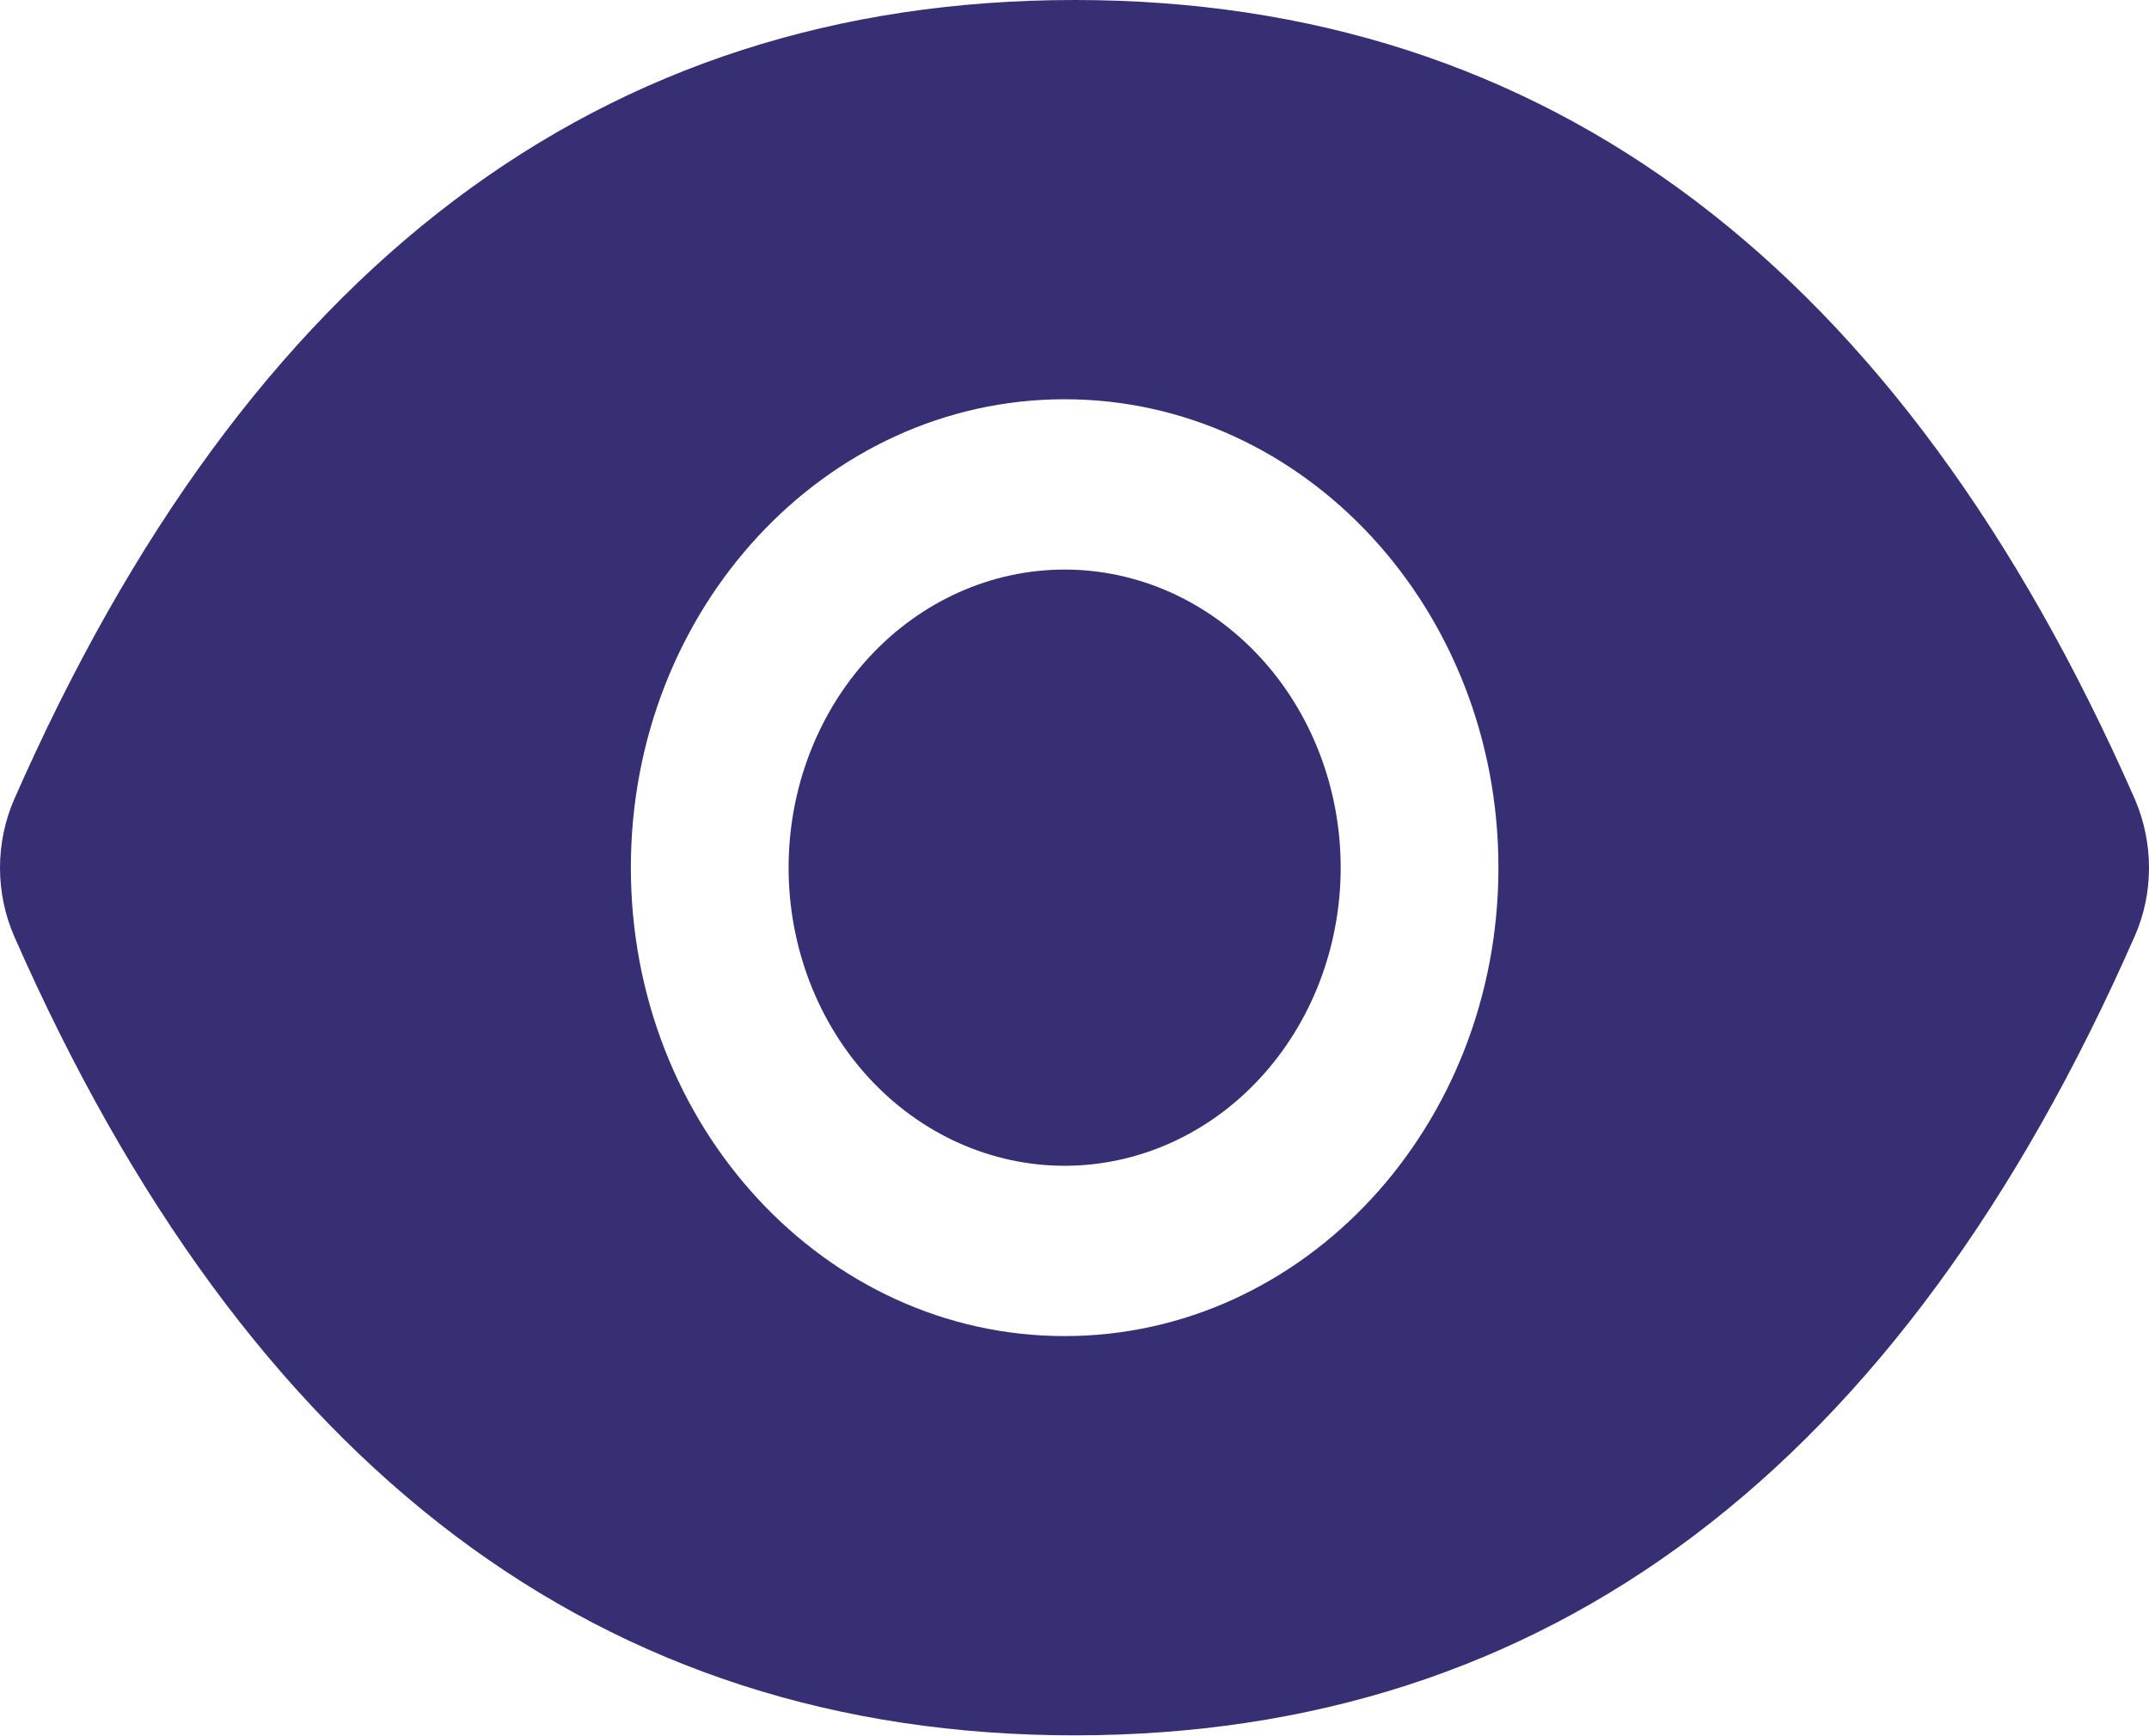
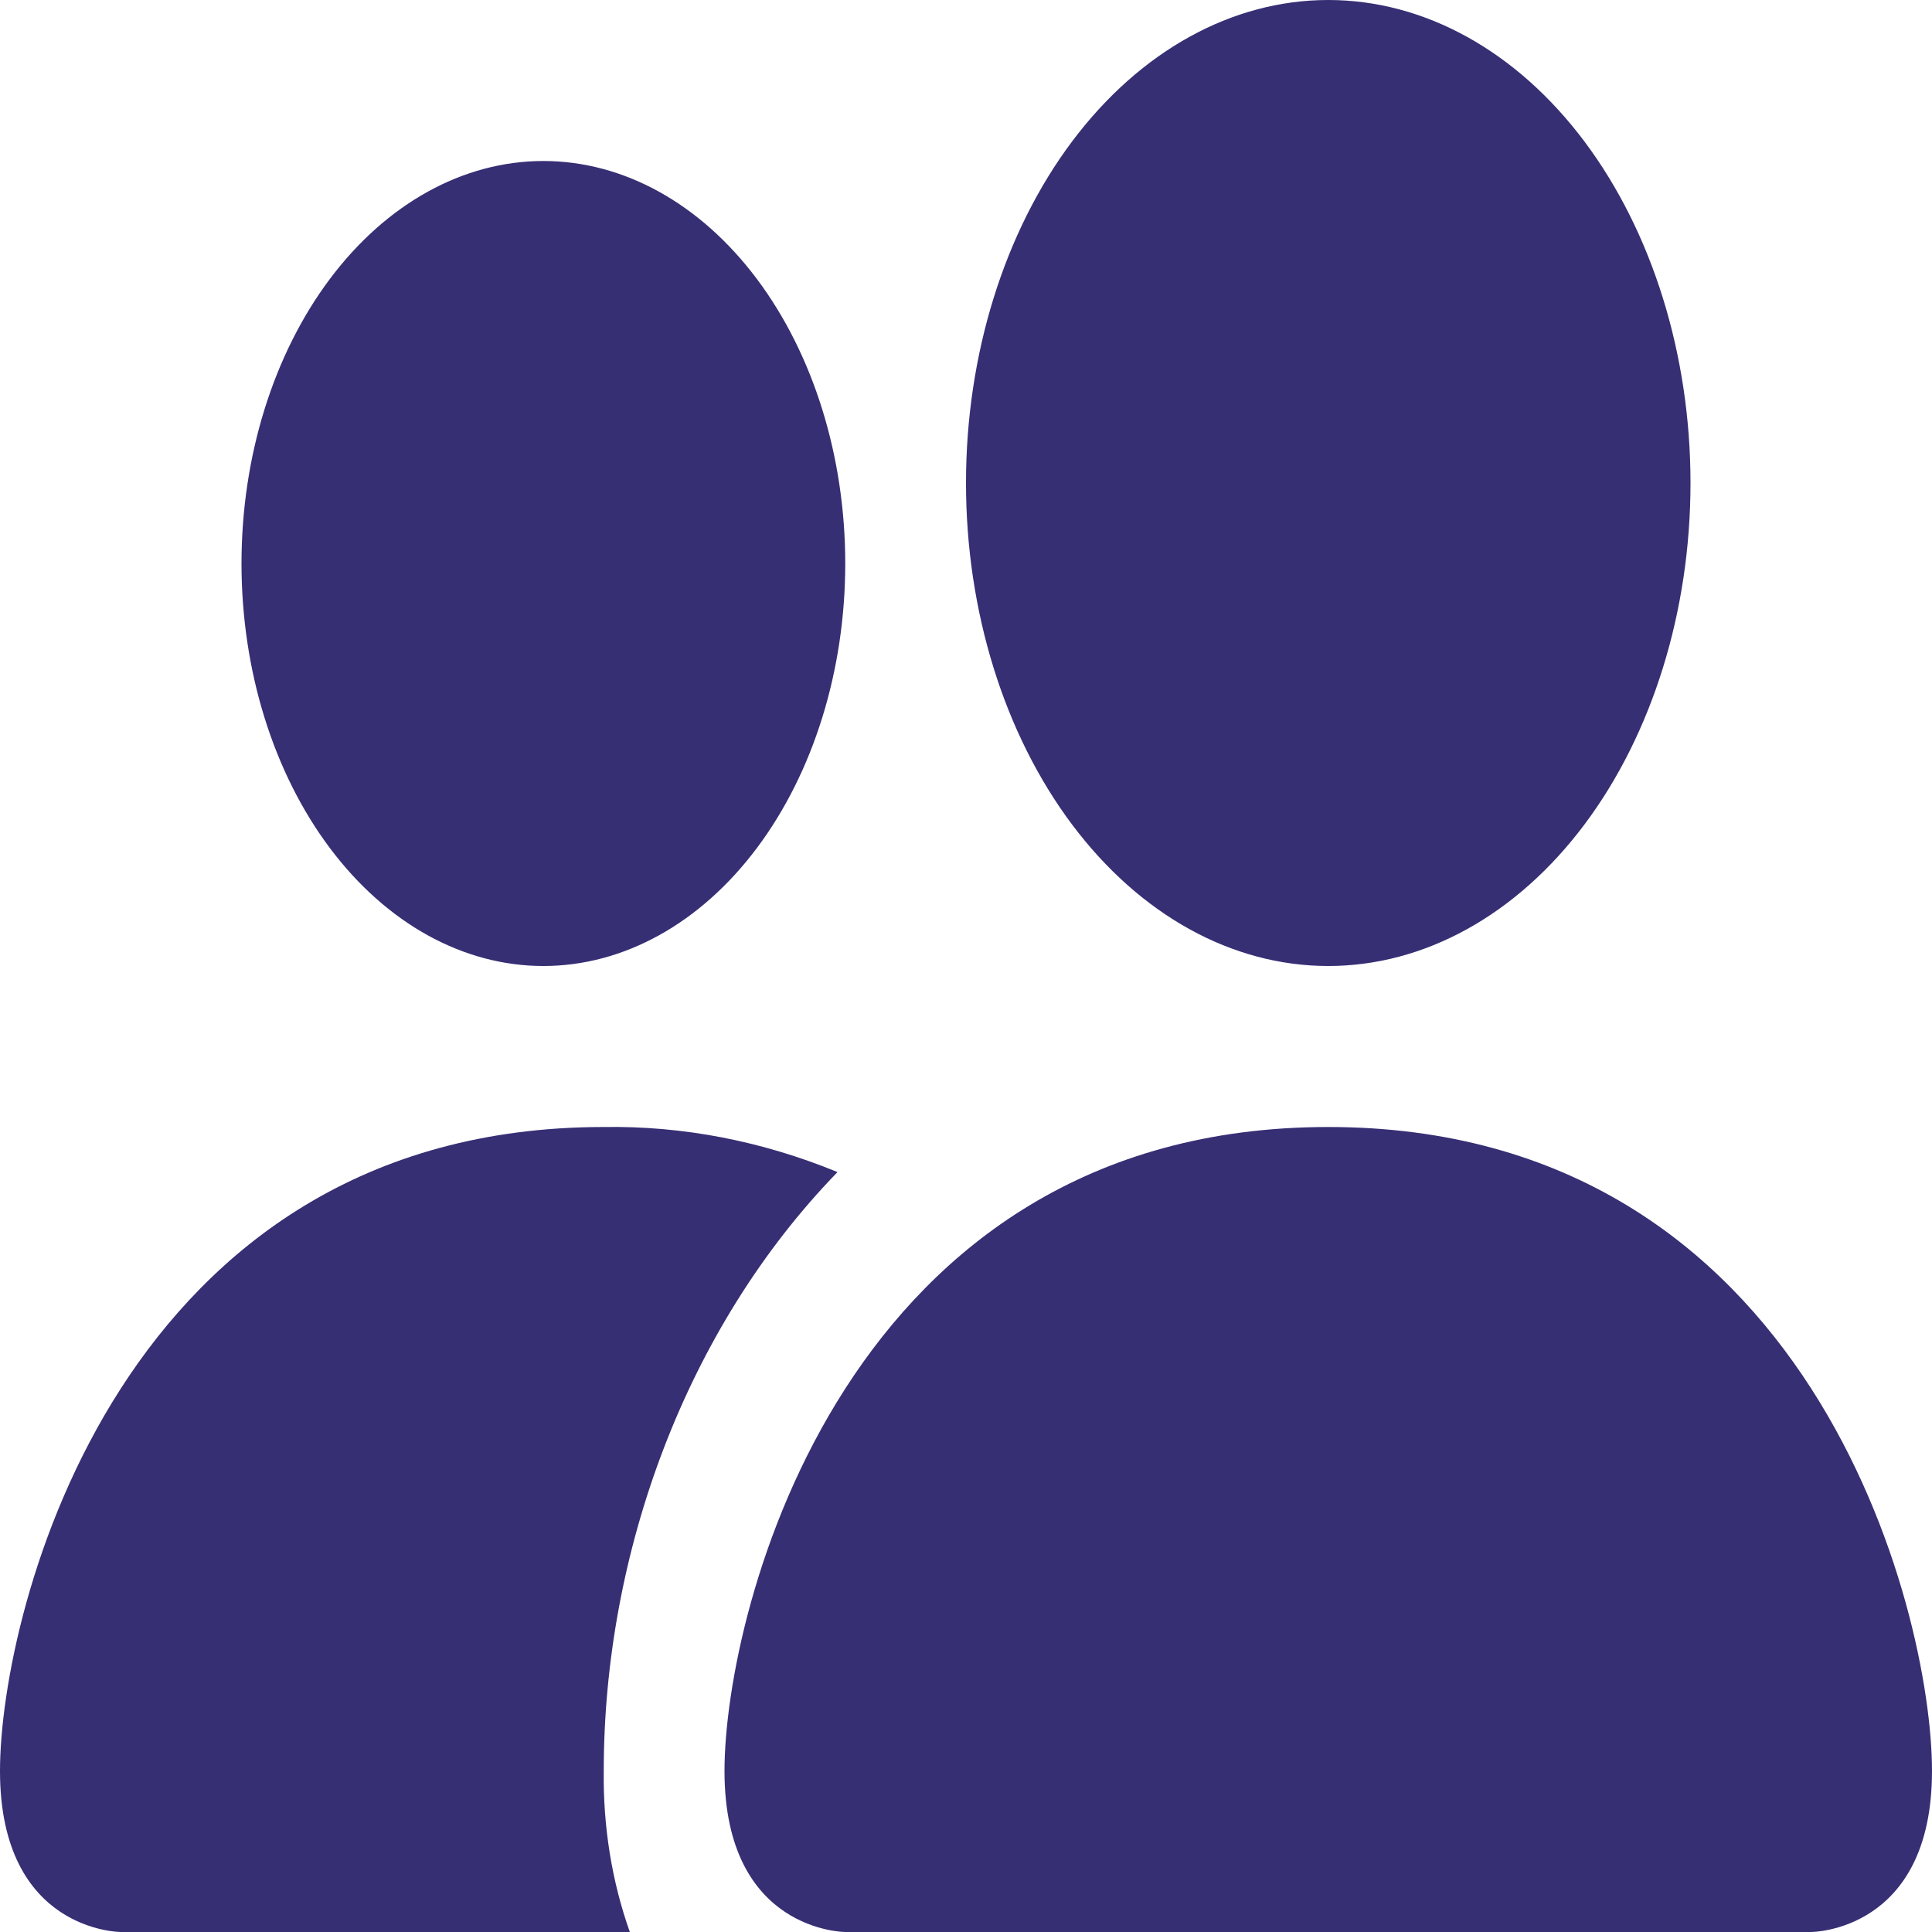
- <svg xmlns="http://www.w3.org/2000/svg" width="52" height="42" viewBox="0 0 52 42" fill="none">
-   <path d="M19.082 21C19.082 22.913 19.786 24.749 21.038 26.102C22.291 27.455 23.99 28.215 25.761 28.215C27.533 28.215 29.232 27.455 30.484 26.102C31.737 24.749 32.441 22.913 32.441 21C32.441 19.087 31.737 17.251 30.484 15.898C29.232 14.545 27.533 13.785 25.761 13.785C23.99 13.785 22.291 14.545 21.038 15.898C19.786 17.251 19.082 19.087 19.082 21ZM51.656 19.338C46.002 6.474 37.456 0 26 0C14.538 0 5.998 6.474 0.344 19.345C0.118 19.863 0 20.43 0 21.003C0 21.577 0.118 22.143 0.344 22.662C5.998 35.526 14.544 42 26 42C37.462 42 46.002 35.526 51.656 22.655C52.115 21.612 52.115 20.401 51.656 19.338ZM25.761 32.337C19.965 32.337 15.265 27.261 15.265 21C15.265 14.739 19.965 9.663 25.761 9.663C31.558 9.663 36.258 14.739 36.258 21C36.258 27.261 31.558 32.337 25.761 32.337Z" fill="#362F74" />
+ <svg xmlns="http://www.w3.org/2000/svg" width="42" height="42" viewBox="0 0 42 42" fill="none">
+   <path fill-rule="evenodd" clip-rule="evenodd" d="M18.375 42C18.375 42 15.75 42 15.75 38.5C15.75 35 18.375 24.5 28.875 24.5C39.375 24.5 42 35 42 38.5C42 42 39.375 42 39.375 42H18.375ZM28.875 21C30.964 21 32.967 19.894 34.444 17.925C35.92 15.956 36.75 13.285 36.75 10.5C36.75 7.715 35.92 5.045 34.444 3.075C32.967 1.106 30.964 0 28.875 0C26.786 0 24.783 1.106 23.306 3.075C21.83 5.045 21 7.715 21 10.5C21 13.285 21.83 15.956 23.306 17.925C24.783 19.894 26.786 21 28.875 21ZM13.692 42C13.303 40.907 13.109 39.709 13.125 38.5C13.125 33.758 14.91 28.875 18.207 25.48C16.561 24.804 14.847 24.473 13.125 24.5C2.625 24.5 0 35 0 38.5C0 42 2.625 42 2.625 42H13.692ZM11.812 21C13.553 21 15.222 20.078 16.453 18.437C17.684 16.796 18.375 14.571 18.375 12.25C18.375 9.929 17.684 7.704 16.453 6.063C15.222 4.422 13.553 3.5 11.812 3.5C10.072 3.5 8.403 4.422 7.172 6.063C5.941 7.704 5.25 9.929 5.25 12.25C5.25 14.571 5.941 16.796 7.172 18.437C8.403 20.078 10.072 21 11.812 21Z" fill="#362F74" />
</svg>
